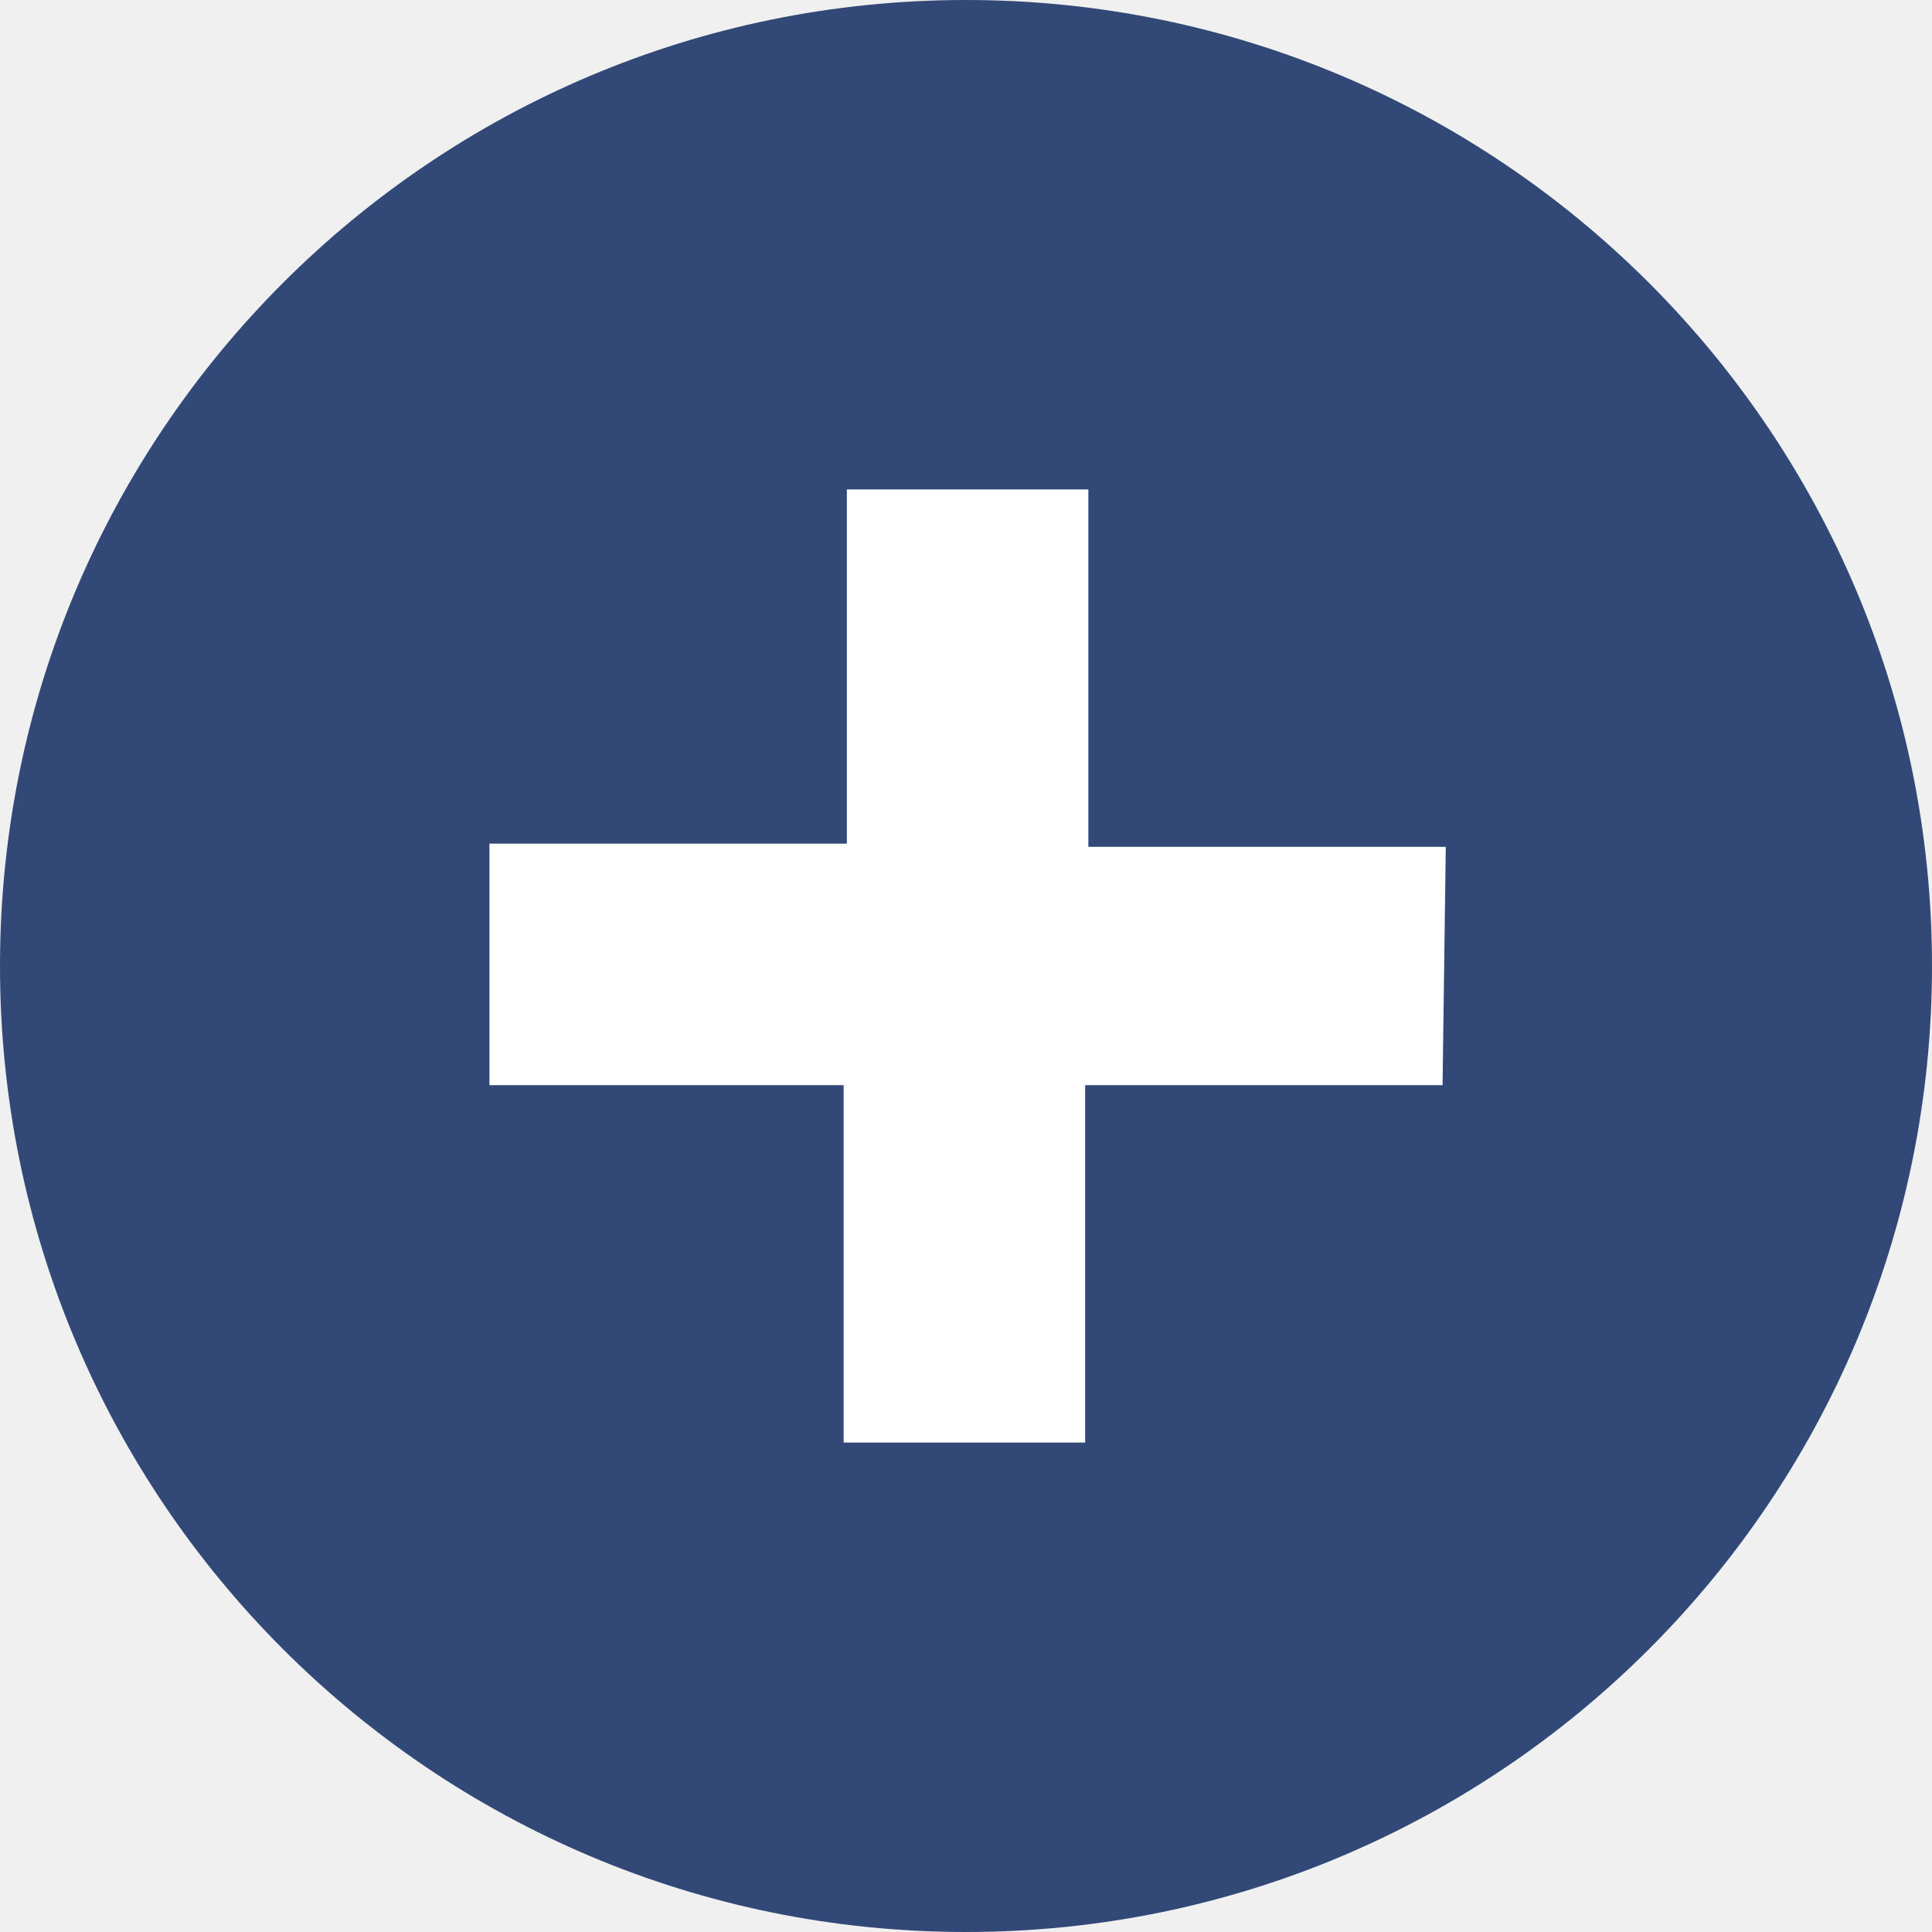
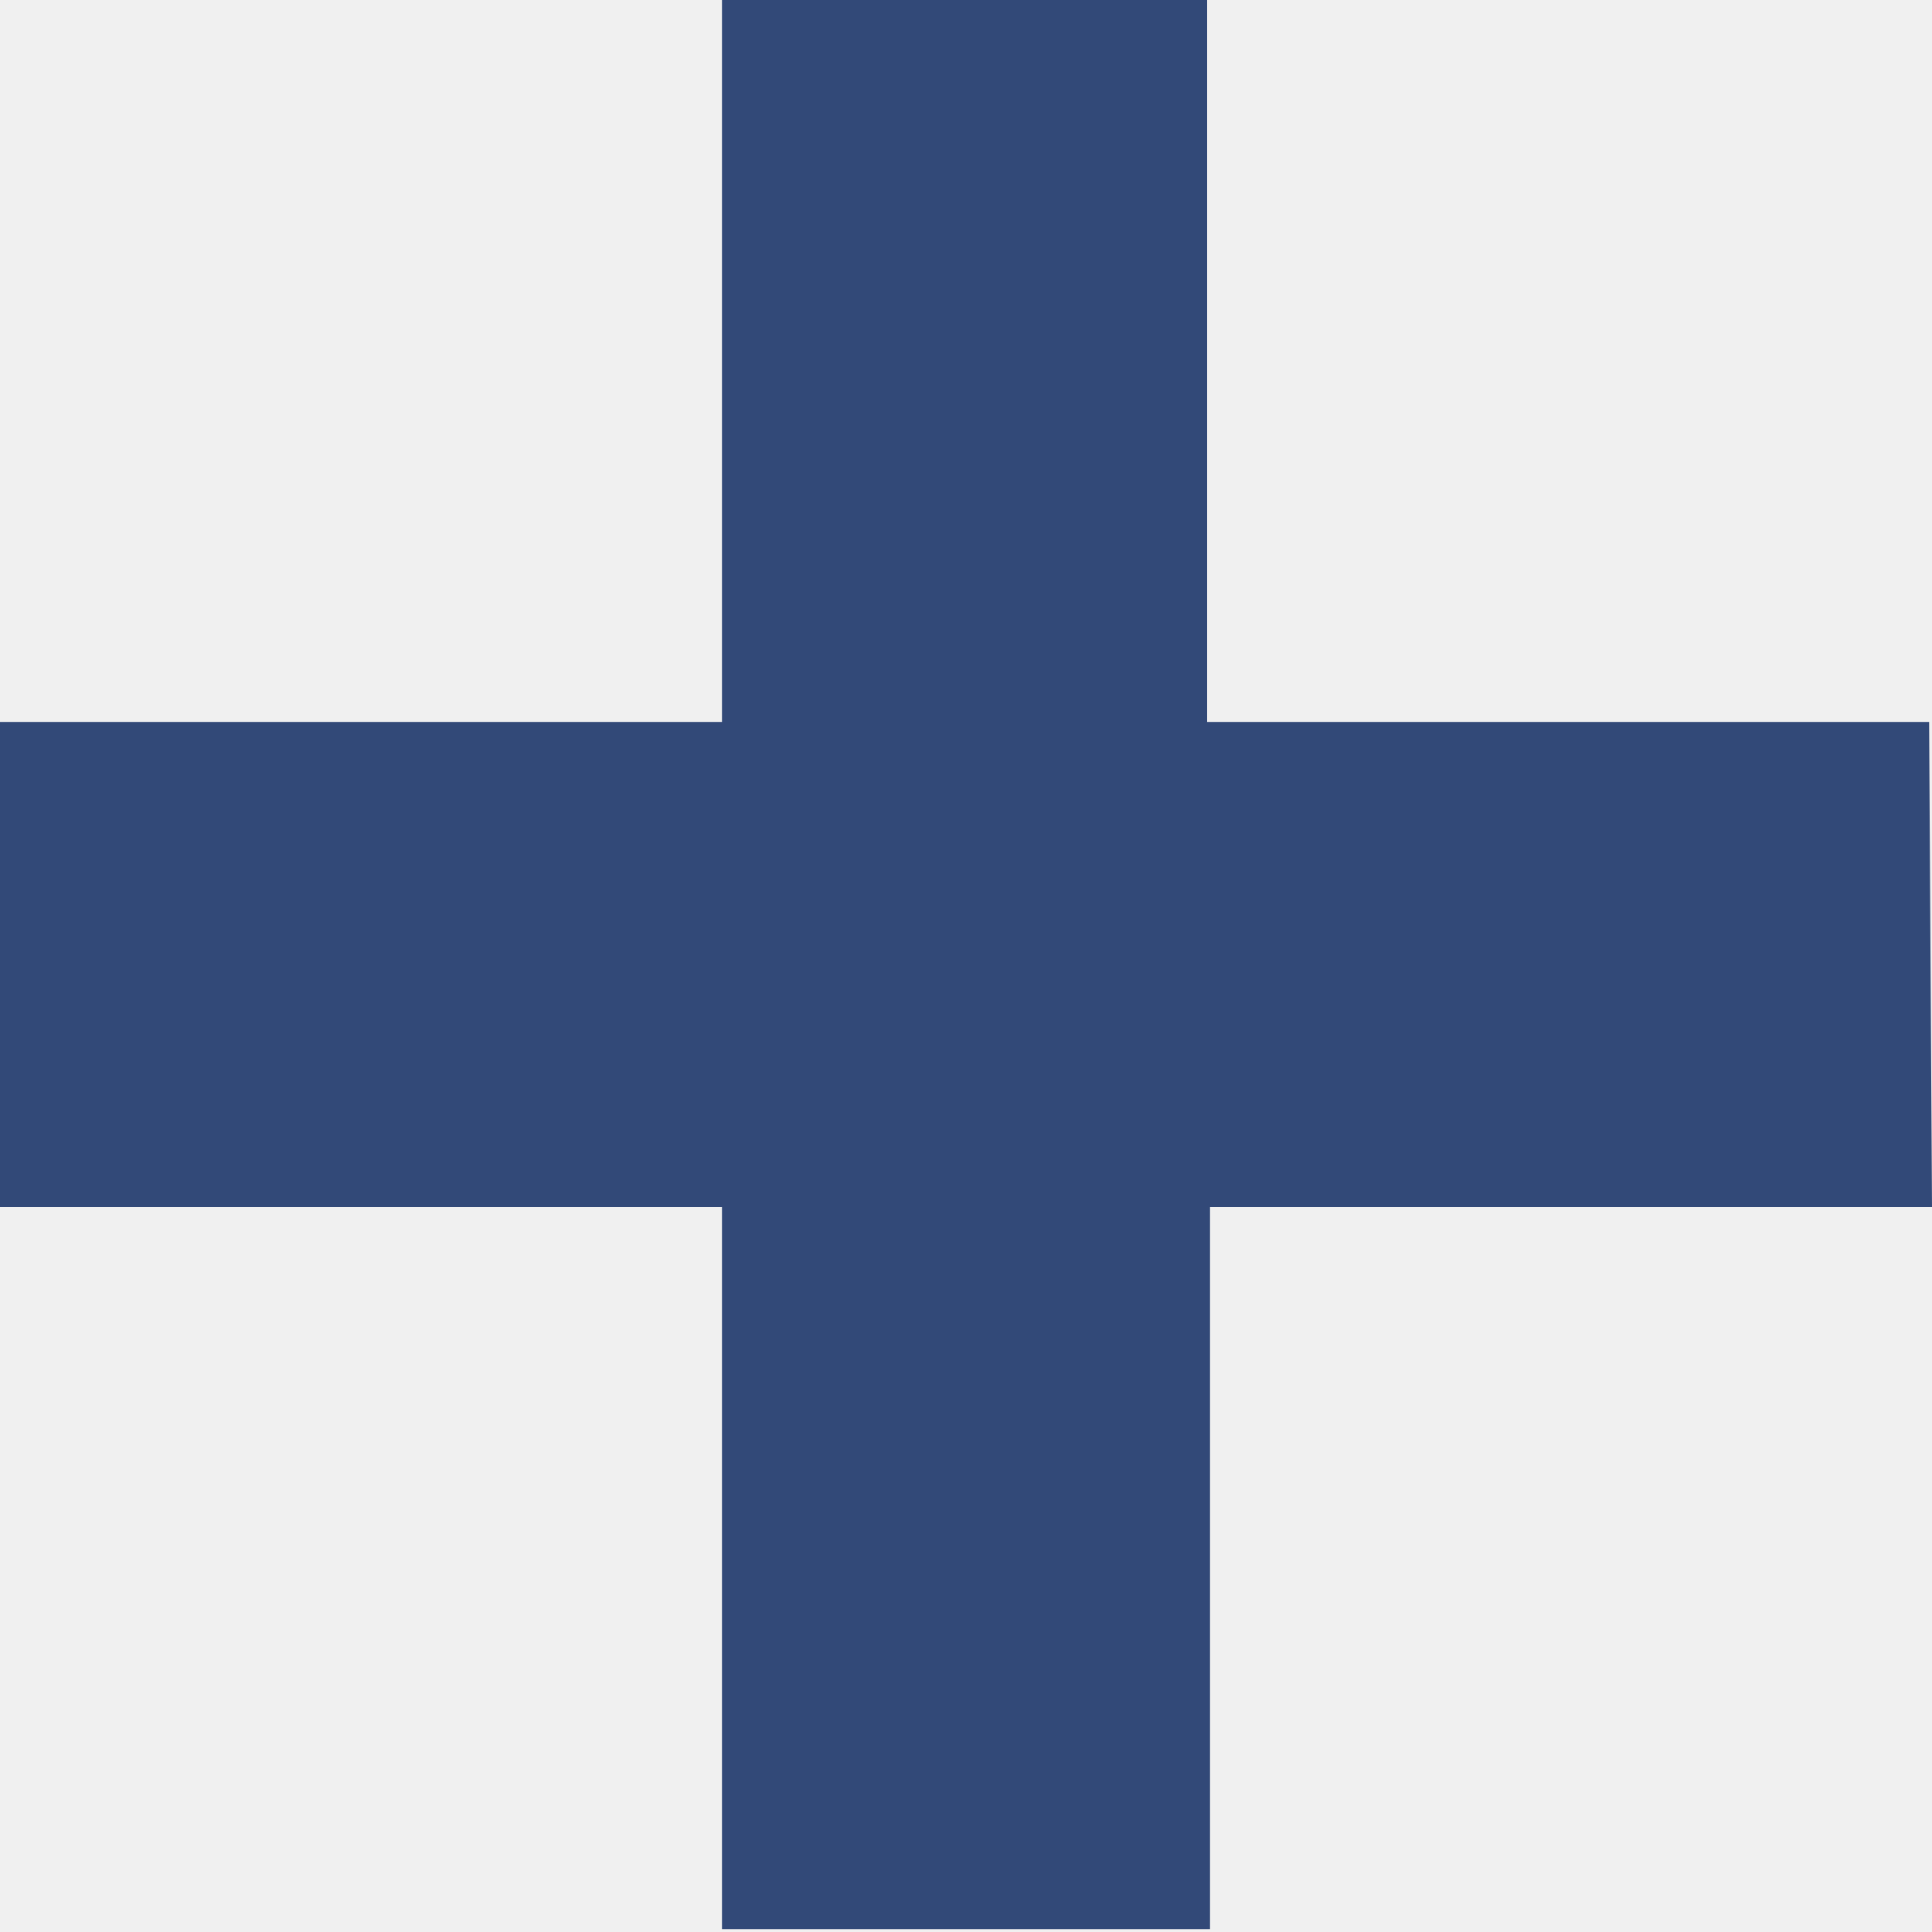
- <svg xmlns="http://www.w3.org/2000/svg" viewBox="0 0 24 24">
+ <svg xmlns="http://www.w3.org/2000/svg" viewBox="0 0 13.38 13.38">
  <defs>
-     <style>.cls-1{fill:#fff;}.cls-2{fill:#324978;}</style>
+     <style>.cls-1{fill:#324978;}</style>
  </defs>
  <g id="Layer_2" data-name="Layer 2">
    <g id="Layer_1-2" data-name="Layer 1">
-       <circle class="cls-1" cx="12" cy="12" r="11.25" />
-       <path class="cls-2" d="M12,0A12,12,0,1,0,24,12,12,12,0,0,0,12,0Zm5.92,13.48H13.48v4.44h-3V13.48H6.08v-3h4.44V6.08h3v4.44h4.44Z" />
+       <path class="cls-1" d="M13.38,8.36h-5v5H5v-5H0V5H5V0H8.36V5h5Z" />
    </g>
  </g>
</svg>
